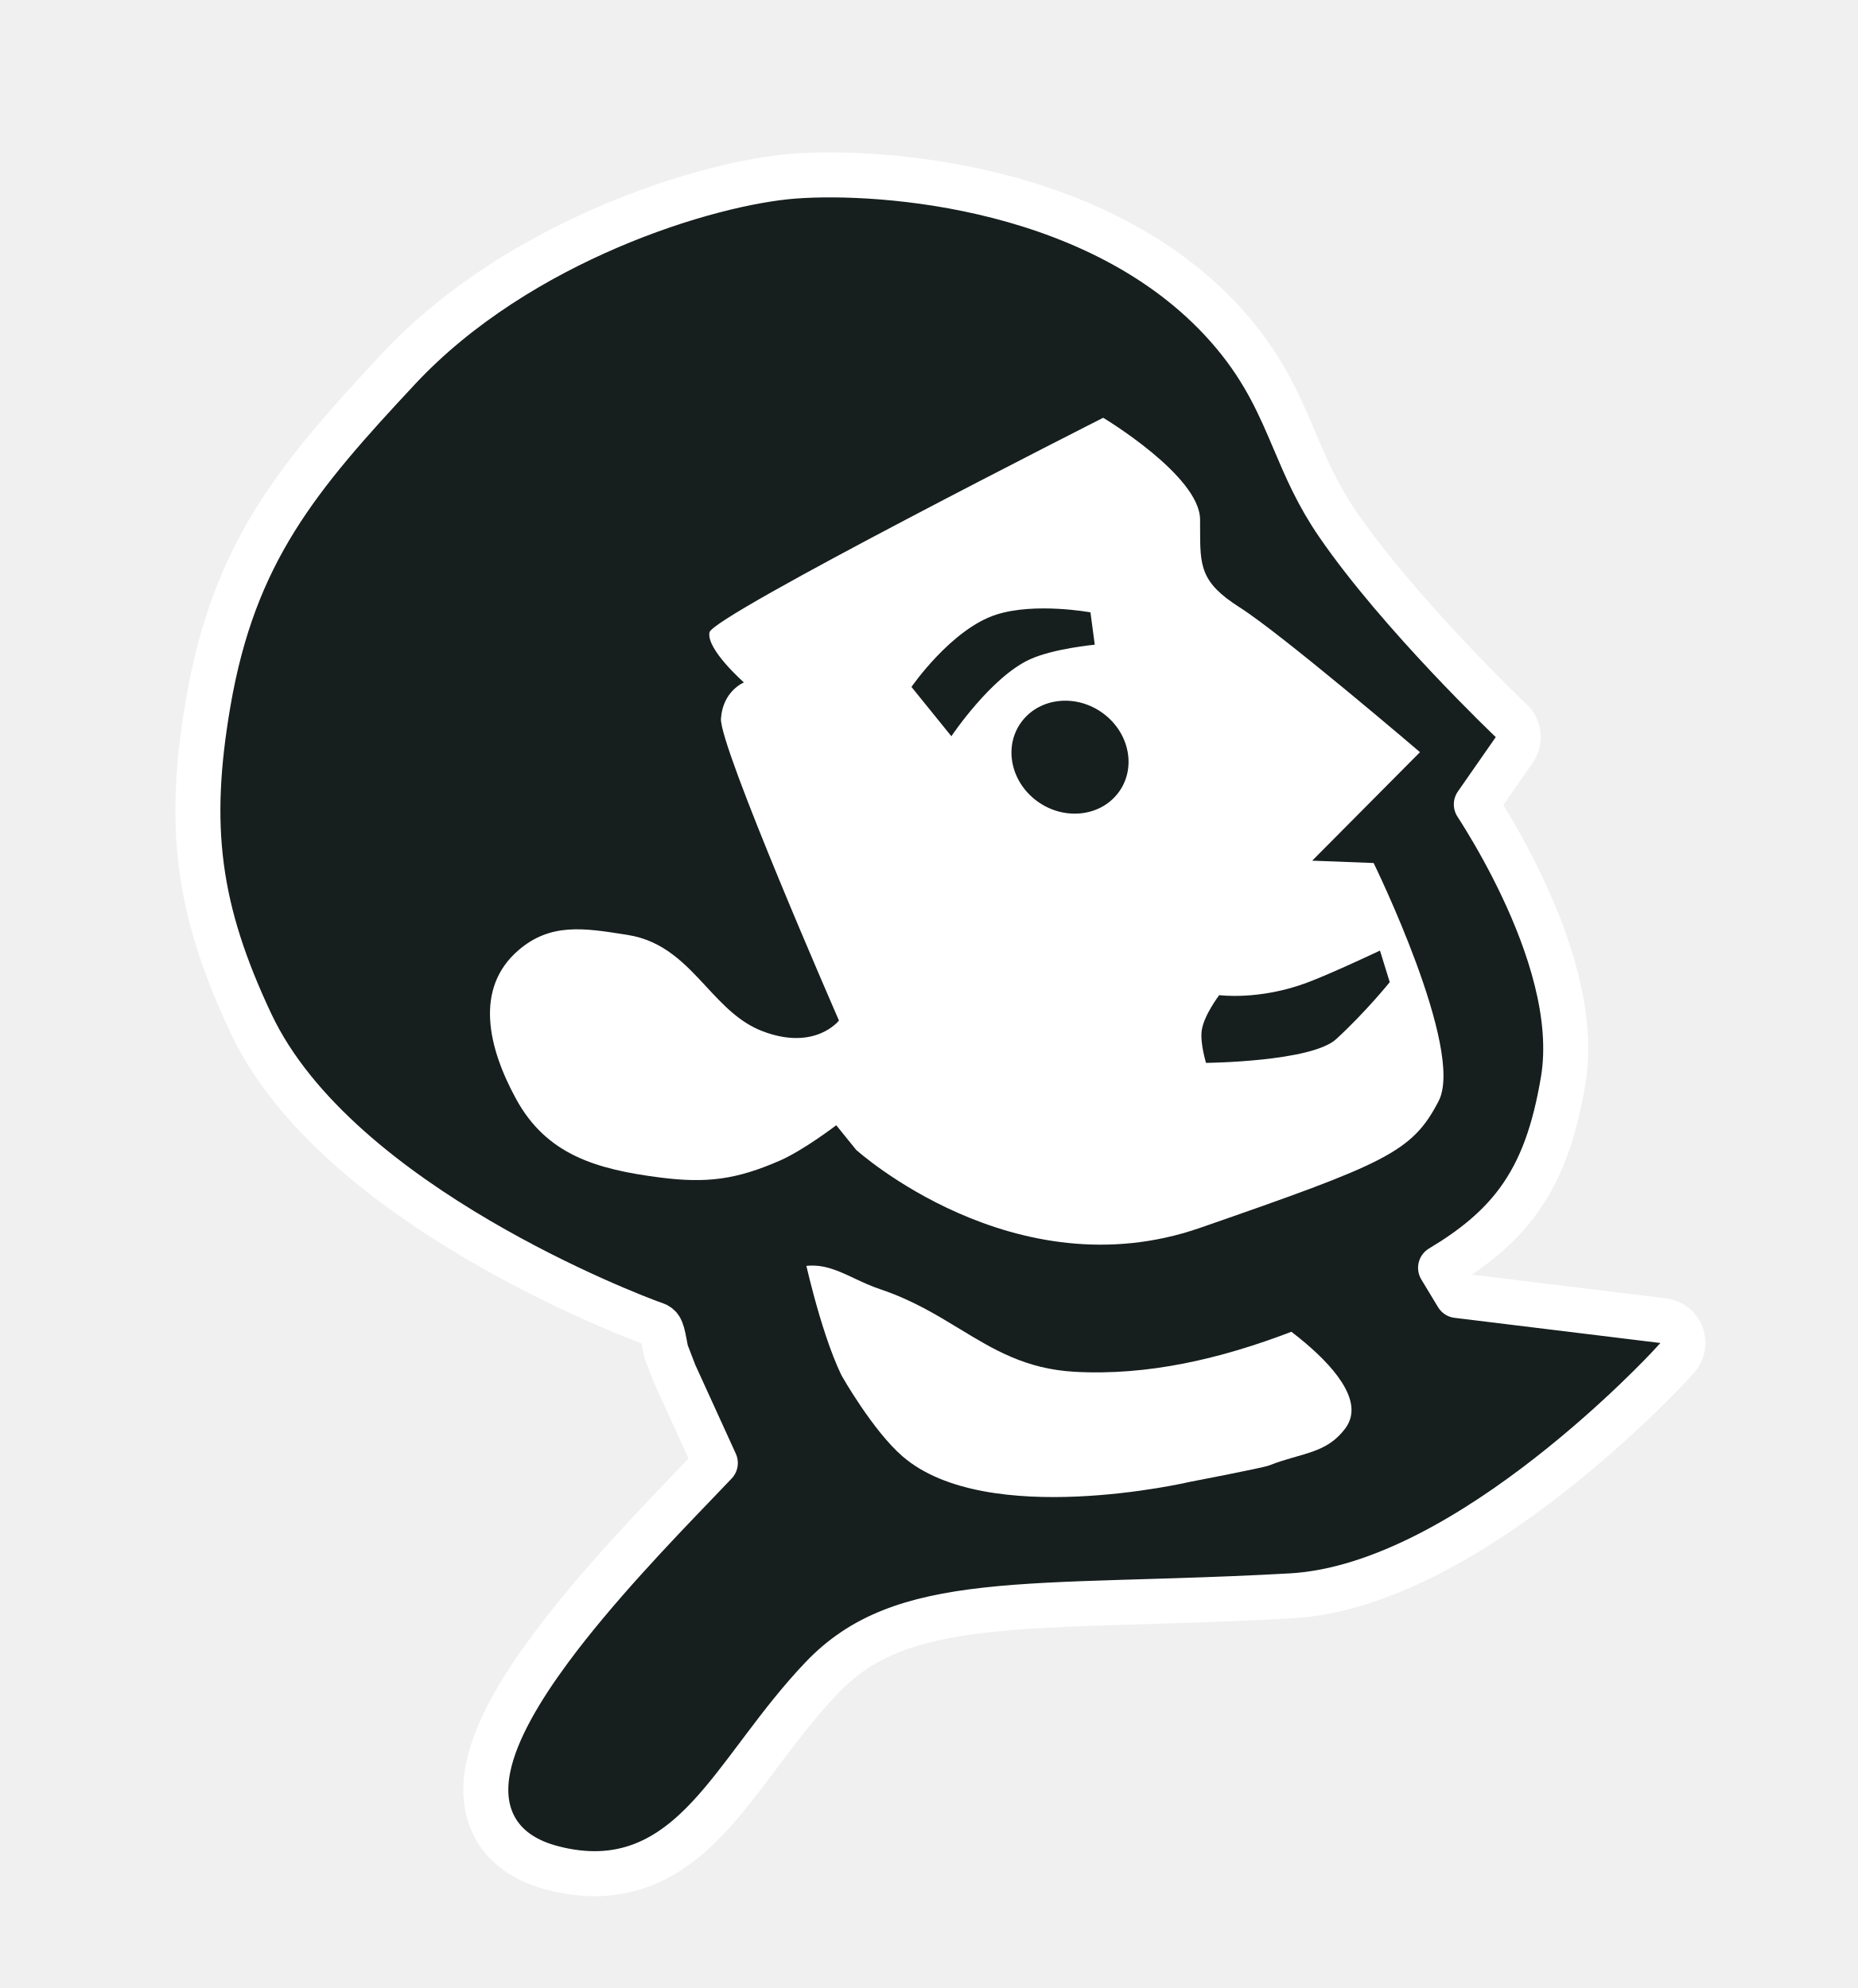
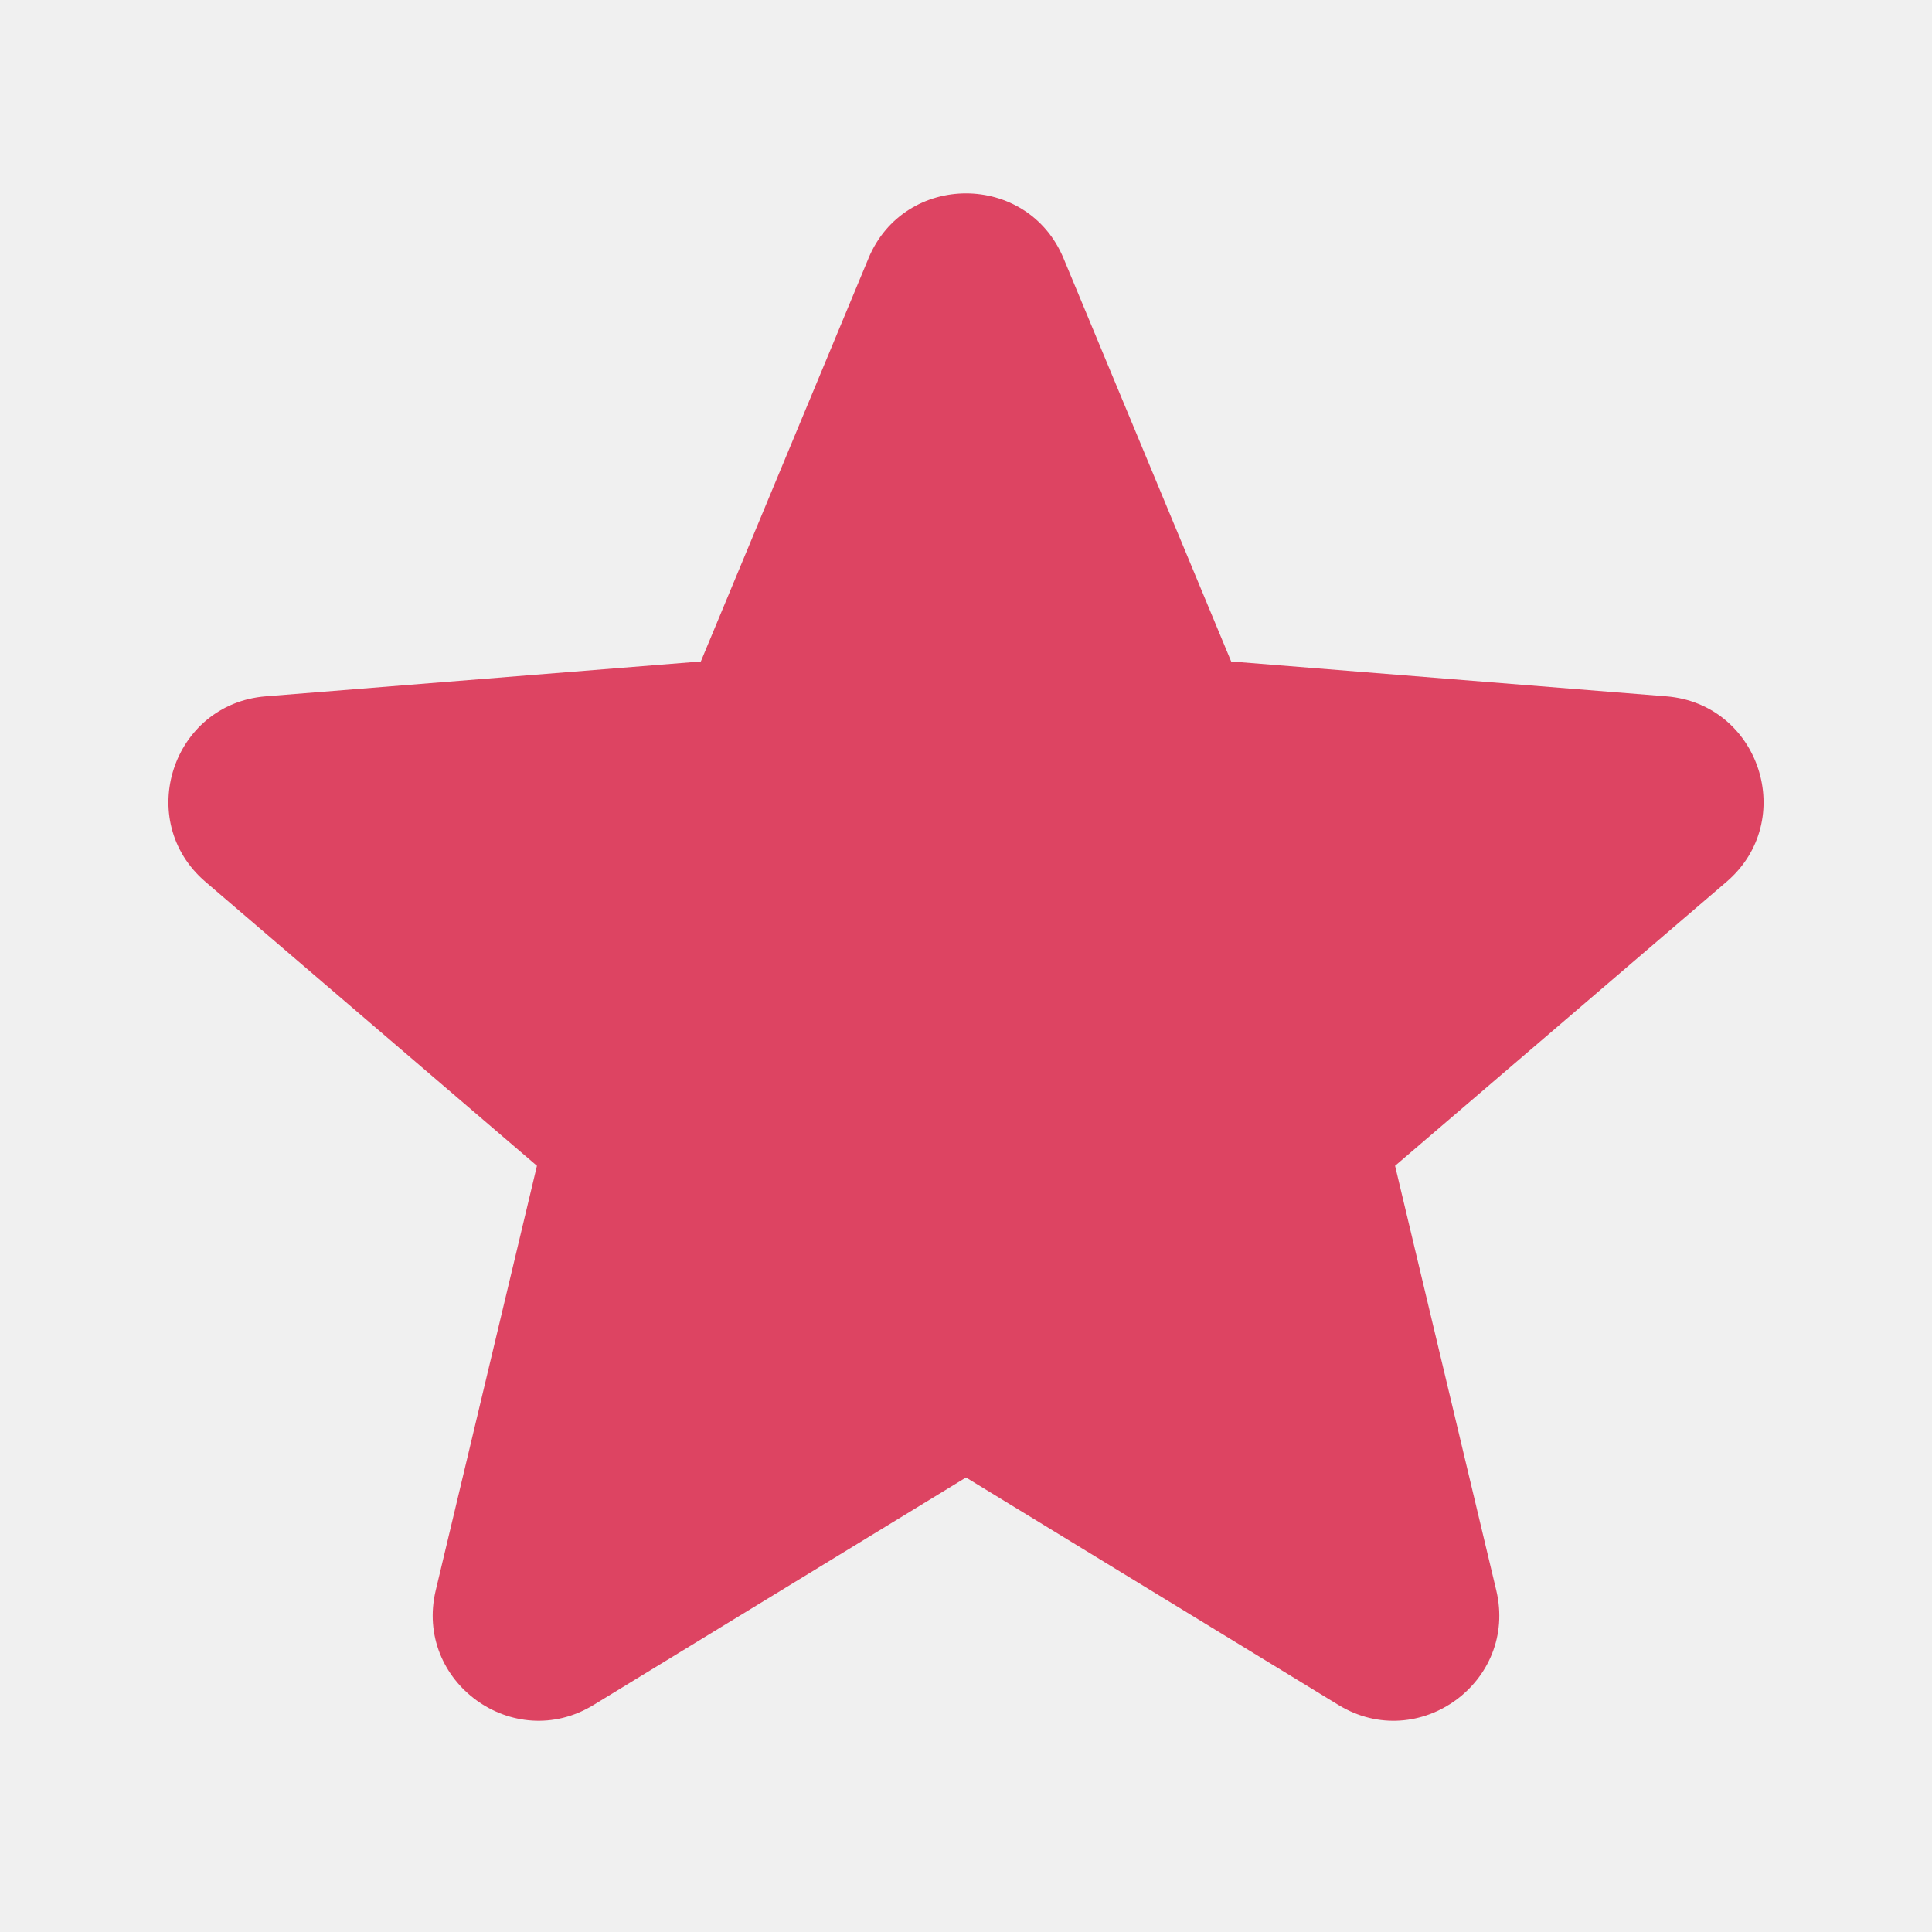
- <svg xmlns="http://www.w3.org/2000/svg" width="313" height="335" viewBox="0 0 313 335" fill="none">
-   <path d="M102.614 38.206C114.798 32.988 126.42 30.224 133.879 29.672C141.192 29.131 154.305 29.503 168.202 33.072C182.085 36.638 197.127 43.495 207.797 56.223C213.175 62.639 215.681 68.581 218.086 74.247C220.066 78.912 221.973 83.382 225.355 88.311C230.58 95.924 237.865 104.197 243.92 110.631C246.934 113.832 249.615 116.549 251.54 118.464C252.503 119.42 253.276 120.176 253.806 120.69C254.071 120.947 254.276 121.144 254.413 121.276C254.482 121.341 254.534 121.391 254.568 121.423C254.585 121.44 254.597 121.452 254.605 121.46C254.609 121.463 254.612 121.467 254.614 121.468L254.615 121.47C255.968 122.756 256.174 124.845 255.1 126.388L248.722 135.545C249.158 136.223 249.678 137.04 250.252 137.983C252.007 140.862 254.316 144.914 256.525 149.601C260.846 158.767 265.185 171.173 263.354 182.063C261.93 190.527 259.708 197.009 255.752 202.405C252.47 206.881 248.169 210.367 242.697 213.64L245.514 218.307L280.229 222.551C281.637 222.723 282.824 223.67 283.306 225.004C283.788 226.338 283.484 227.835 282.518 228.883L281.309 230.193C281.307 230.195 281.305 230.198 281.303 230.2L281.277 230.228L281.271 230.235L281.198 230.313L281.193 230.318C281.164 230.349 281.128 230.388 281.086 230.432C281.03 230.491 280.965 230.56 280.89 230.639C280.628 230.917 280.245 231.317 279.752 231.823C278.765 232.835 277.333 234.274 275.531 235.999C271.932 239.445 266.831 244.063 260.829 248.741C249.076 257.902 232.92 268.056 217.507 268.916C210.558 269.304 204.131 269.541 198.196 269.729L192.423 269.905L192.307 269.909L192.307 269.908L188.315 270.03C179.765 270.295 172.492 270.586 166.133 271.294C153.498 272.699 145.16 275.675 138.465 282.704C134.771 286.582 131.621 290.675 128.581 294.714L127.717 295.864C125.036 299.434 122.336 303.035 119.495 306.088C116.333 309.486 112.715 312.521 108.253 314.248C103.686 316.014 98.657 316.247 92.984 314.748C89.008 313.698 85.712 311.735 83.724 308.542C81.748 305.369 81.548 301.757 82.139 298.412L82.255 297.806C83.55 291.517 87.816 284.483 92.617 277.974C100.212 267.678 110.437 257.042 117.217 249.983L117.219 249.98C118.446 248.702 119.552 247.549 120.515 246.533L113.675 231.534C113.643 231.463 113.613 231.391 113.585 231.319L112.323 228.029C112.248 227.831 112.188 227.627 112.147 227.418C111.962 226.498 111.916 226.154 111.765 225.443C111.645 224.877 111.532 224.481 111.409 224.176C111.237 223.754 111.058 223.501 110.629 223.268C107.732 222.258 94.758 217.242 80.649 208.971C66.127 200.458 49.629 188.06 42.278 172.444C37.828 162.991 35.088 154.706 33.951 146.09C32.815 137.477 33.307 128.738 35.078 118.413C39.427 93.053 50.187 80.306 67.198 62.101C77.339 51.248 90.408 43.432 102.614 38.206Z" fill="#171E1E" stroke="white" stroke-width="7.582" stroke-linejoin="round" />
-   <path d="M217.566 224.418C218.354 225.021 219.144 225.653 219.916 226.307C222.737 228.696 225.253 231.322 226.621 233.888C227.976 236.428 228.135 238.737 226.598 240.768C225.016 242.859 223.23 243.859 221.147 244.604C220.254 244.923 219.323 245.189 218.316 245.478L218.316 245.478C218.123 245.533 217.928 245.588 217.731 245.645C216.508 245.998 215.198 246.393 213.821 246.941C212.789 247.351 200.375 249.729 200.375 249.729C200.375 249.729 166.267 257.702 152.059 245.415C147.002 241.041 141.772 231.77 141.772 231.77C139.917 227.934 138.29 222.681 137.121 218.349C136.595 216.4 136.165 214.648 135.852 213.314C138.811 213.005 141.216 214.137 143.912 215.405L143.912 215.405C145.269 216.043 146.699 216.715 148.31 217.256C153.636 219.045 157.746 221.544 161.677 223.934L161.677 223.935C167.434 227.435 172.807 230.702 181.053 231.161C193.389 231.849 205.652 228.984 217.566 224.418Z" fill="white" />
-   <path fill-rule="evenodd" clip-rule="evenodd" d="M144.246 193.769C144.246 193.769 170.847 217.791 202.163 206.912C233.478 196.033 237.911 194.177 242.376 185.529C246.841 176.882 231.42 145.428 231.42 145.428L221.07 145.032L239.23 126.749C239.23 126.749 215.99 106.882 208.832 102.335C202.191 98.118 202.19 95.357 202.185 89.076C202.185 88.586 202.184 88.074 202.181 87.539C202.132 80.143 185.857 70.401 185.857 70.401C185.857 70.401 120.084 103.704 119.528 106.558C118.971 109.412 125.332 114.996 125.332 114.996C125.332 114.996 121.777 116.421 121.463 121.092C121.149 125.763 141.343 171.968 141.343 171.968C141.343 171.968 137.353 177.156 128.478 173.776C124.569 172.288 121.795 169.292 118.987 166.26C115.419 162.408 111.796 158.497 105.722 157.542C105.575 157.519 105.429 157.496 105.283 157.473C98.348 156.38 92.719 155.493 87.344 160.125C79.855 166.579 82.26 176.6 86.934 185.167C92.072 194.583 100.412 197.032 111.165 198.418C119.051 199.434 124.069 198.773 131.381 195.577C135.397 193.821 140.884 189.614 140.884 189.614L144.246 193.769ZM160.281 124.064L153.558 115.755C153.558 115.755 160.274 105.994 167.849 103.568C174.403 101.469 183.713 103.189 183.713 103.189L184.438 108.639C184.438 108.639 177.507 109.286 173.532 111.097C166.931 114.105 160.281 124.064 160.281 124.064ZM220.109 165.624C212.081 168.603 205.407 167.691 205.407 167.691C205.407 167.691 202.809 171.094 202.457 173.657C202.164 175.79 203.183 179.107 203.183 179.107C203.183 179.107 220.946 178.938 225.116 175.1C230.17 170.446 234.135 165.504 234.135 165.504L232.49 160.183C232.49 160.183 224.204 164.105 220.109 165.624ZM188.356 133.654C185.24 137.705 179.092 138.276 174.625 134.929C170.158 131.582 169.063 125.584 172.18 121.532C175.296 117.48 181.443 116.909 185.91 120.257C190.377 123.604 191.472 129.602 188.356 133.654Z" fill="white" />
+ <svg xmlns="http://www.w3.org/2000/svg" viewBox="0 0 24 24" width="1em" height="1em" fill="#DD4462" aria-hidden="true" focusable="false">
+   <path fill-rule="evenodd" d="M10.788 3.21c.448-1.077 1.976-1.077 2.424 0l2.082 5.007 5.404.433c1.164.093 1.636 1.545.749 2.305l-4.117 3.527 1.257 5.273c.271 1.136-.964 2.033-1.96 1.425L12 18.354 7.373 21.18c-.996.608-2.231-.29-1.96-1.425l1.257-5.273-4.117-3.527c-.887-.76-.415-2.212.749-2.305l5.404-.433 2.082-5.006z" clip-rule="evenodd" />
</svg>
